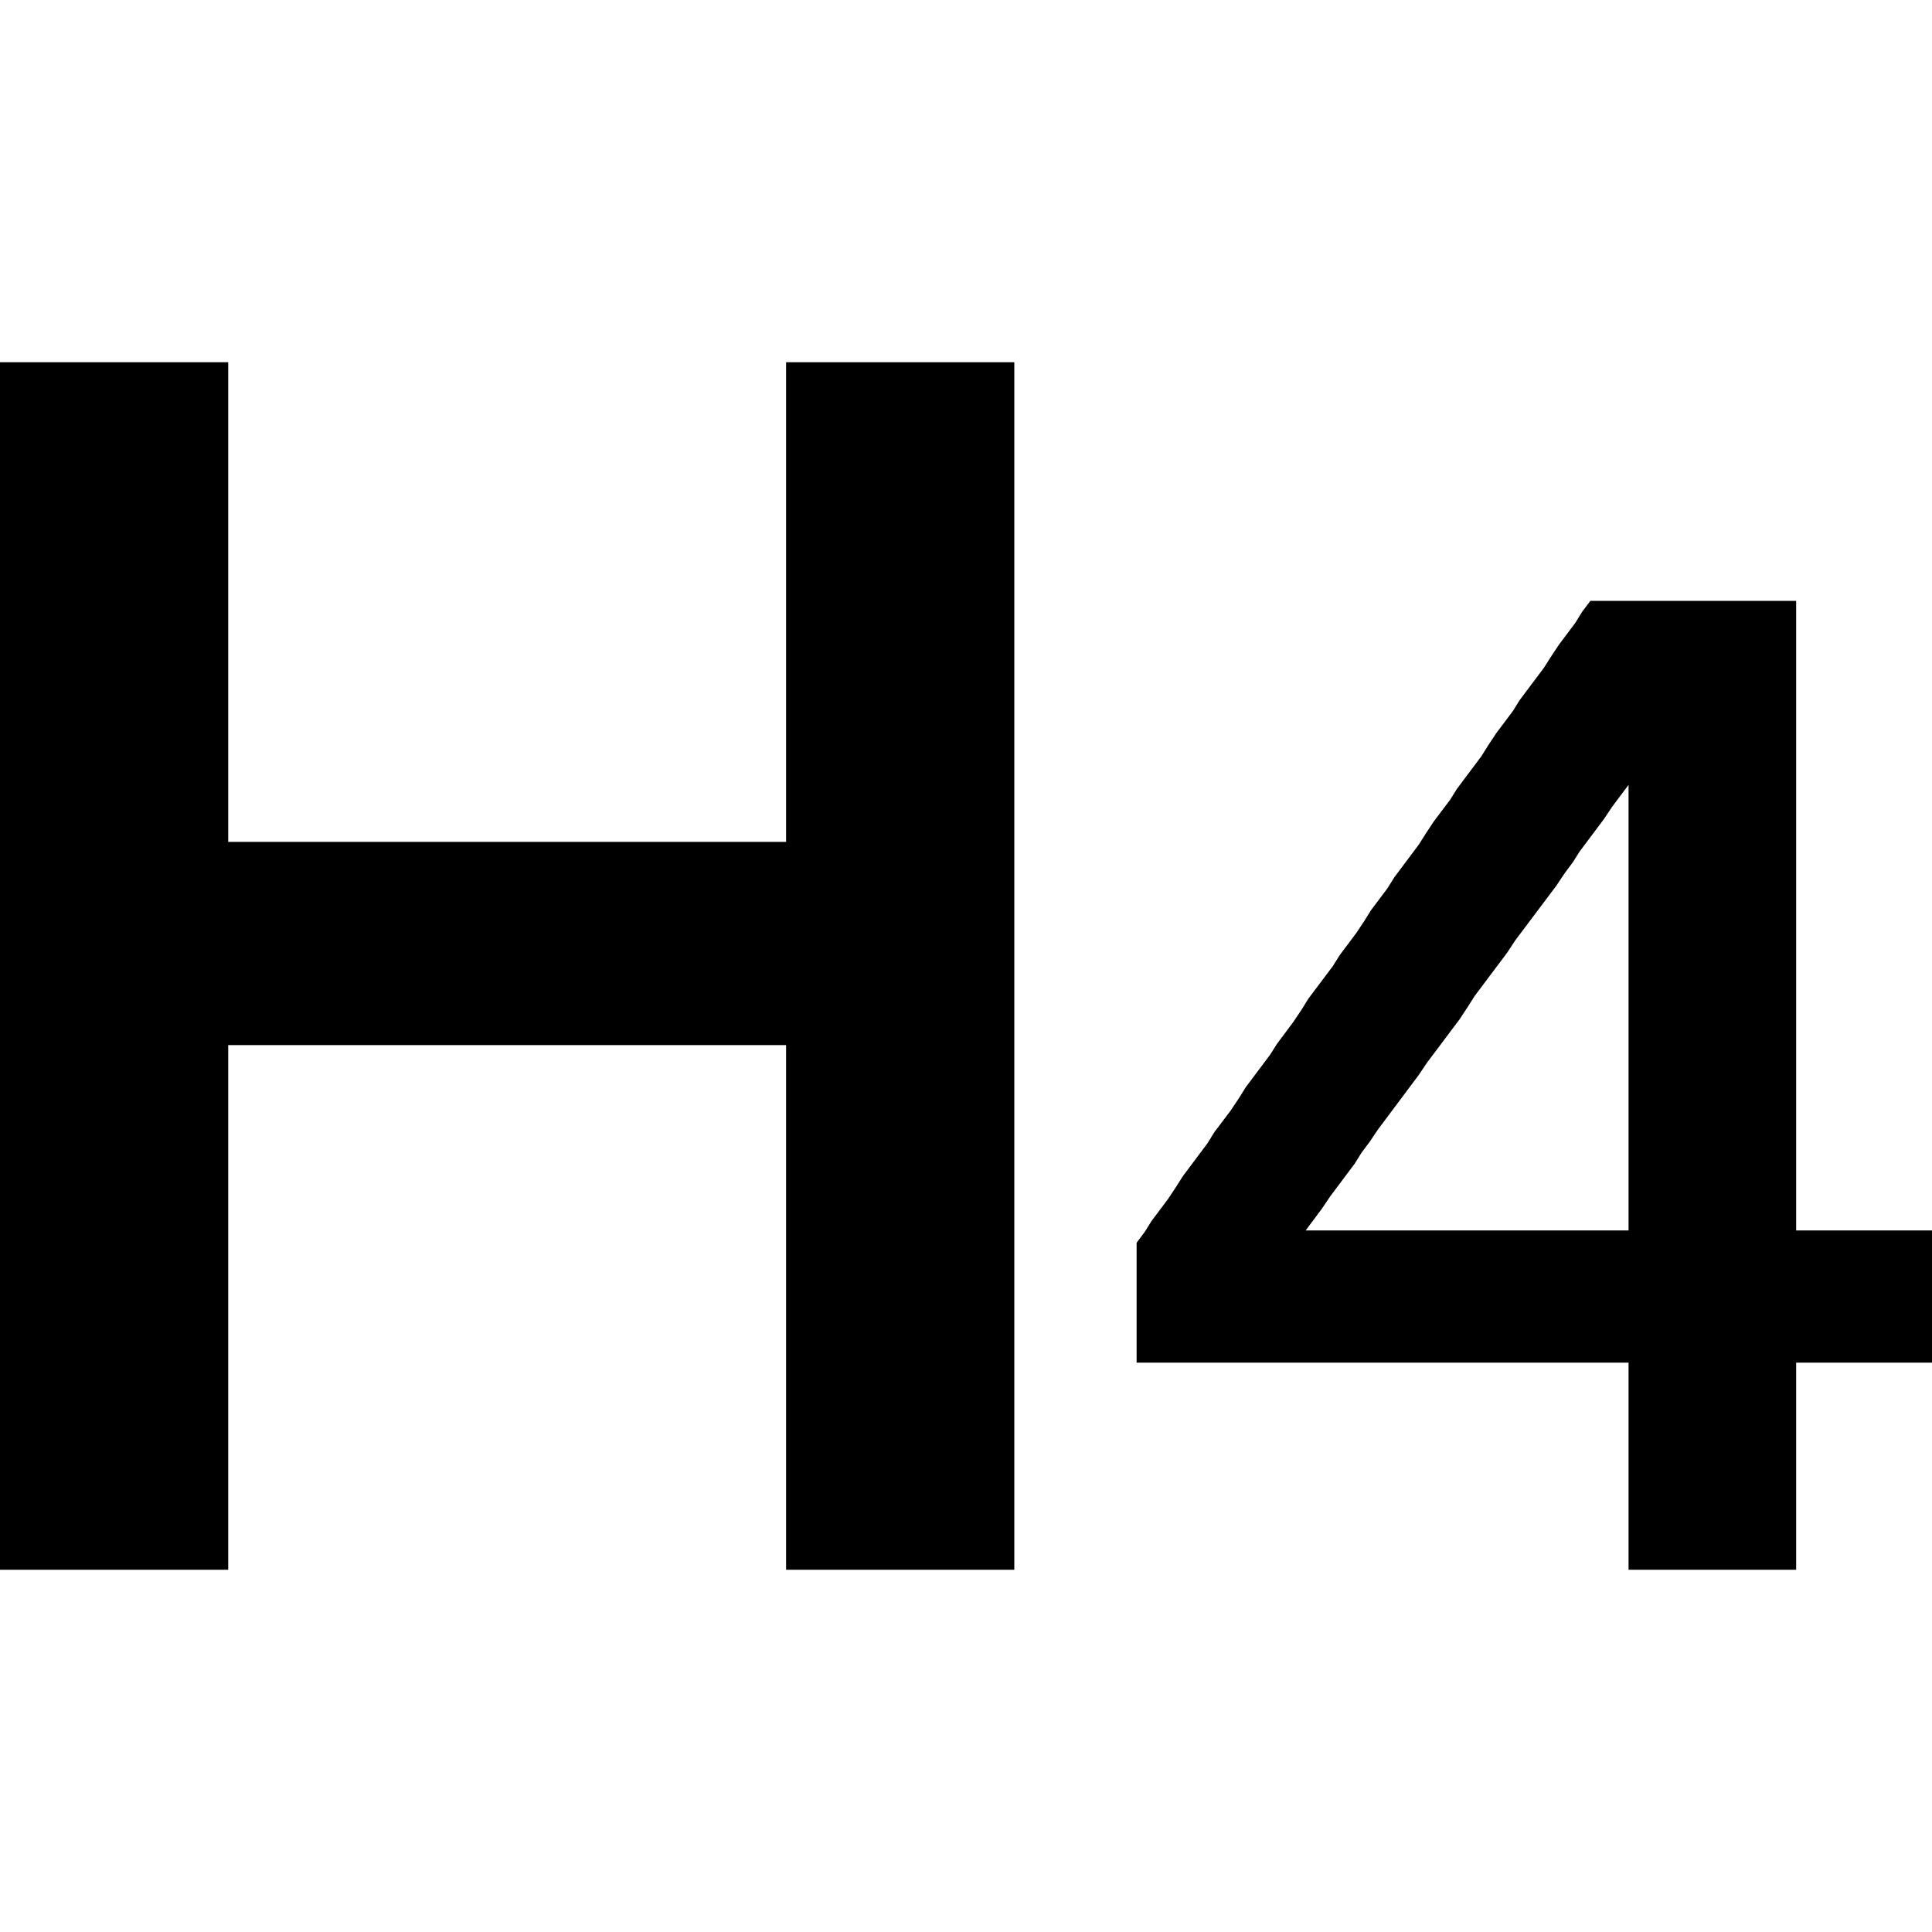
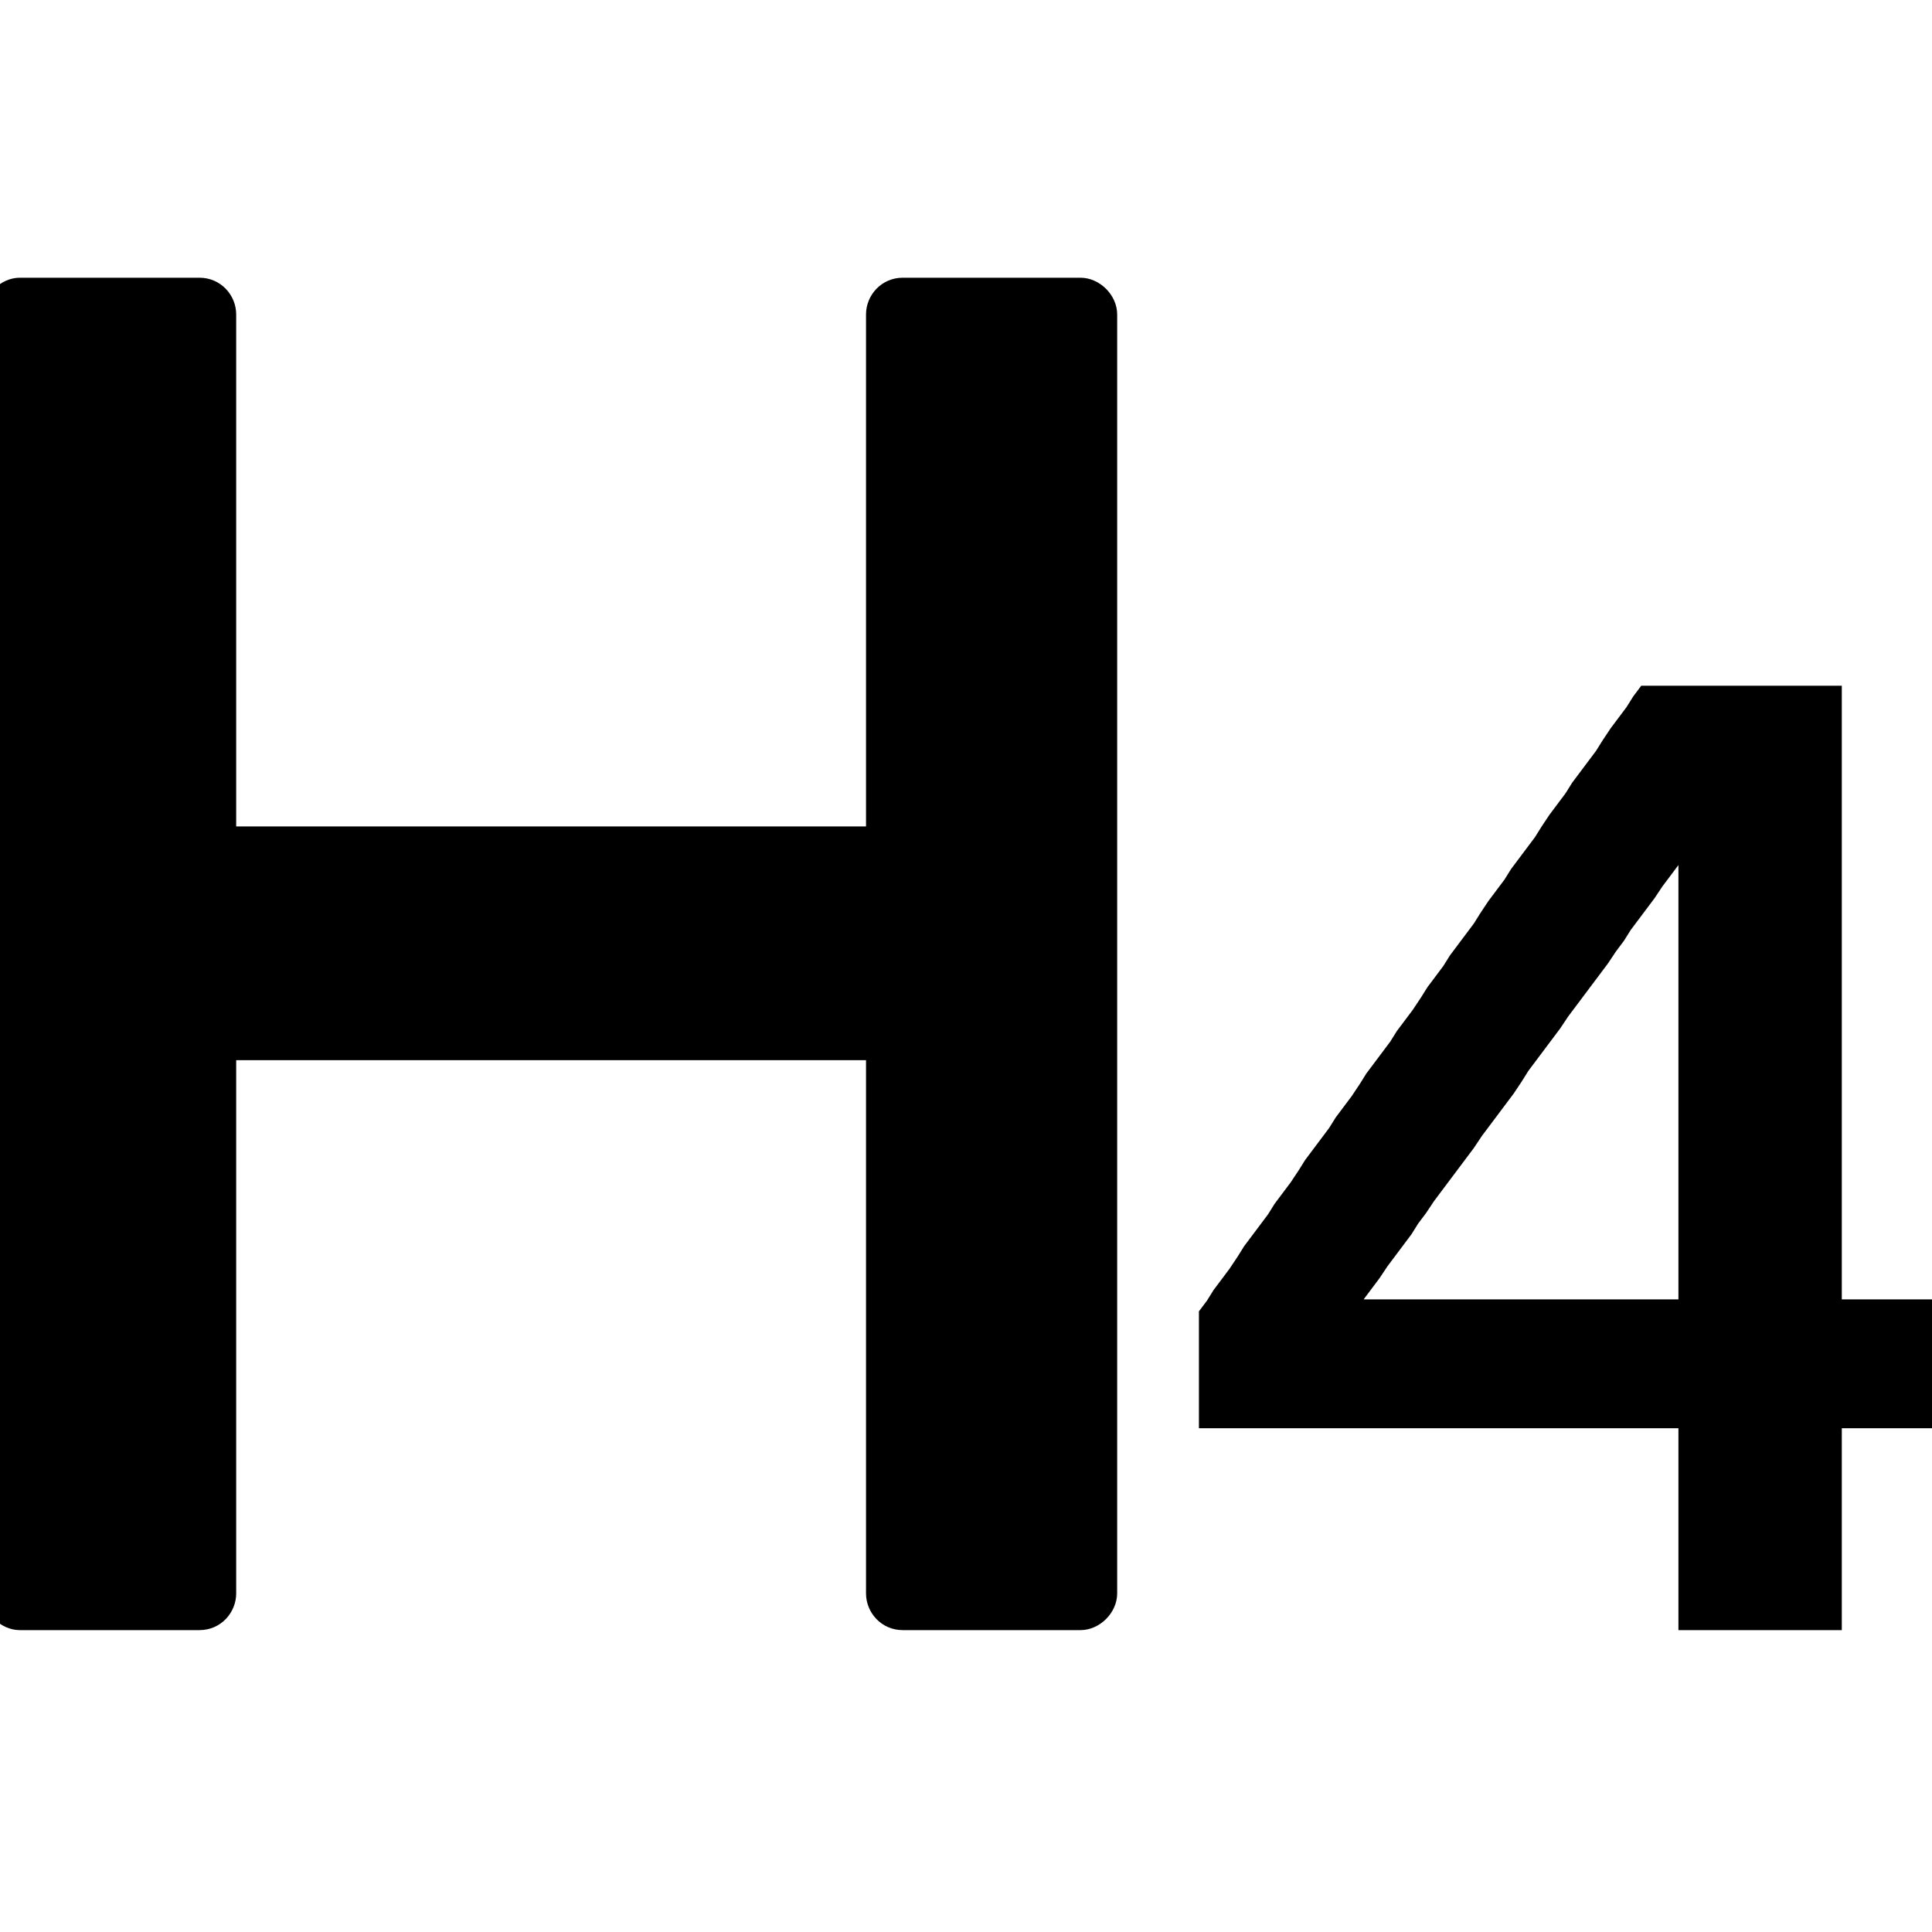
<svg xmlns="http://www.w3.org/2000/svg" width="16" height="16" viewBox="0 0 16 16">
-   <path fill-rule="evenodd" d="M6.51,13 L6.51,8.655 L1.89,8.655 L1.89,13 L0,13 L0,3 L1.89,3 L1.89,6.972 L6.51,6.972 L6.51,3 L8.4,3 L8.4,13 L6.51,13 Z M14.875,11.285 L14.875,13 L13.487,13 L13.487,11.285 L9.413,11.285 L9.413,10.292 L9.481,10.201 L9.537,10.111 L9.673,9.93 L9.74,9.829 L9.797,9.739 L10,9.468 L10.056,9.377 L10.192,9.197 L10.26,9.095 L10.316,9.005 L10.519,8.734 L10.576,8.644 L10.711,8.463 L10.779,8.362 L10.835,8.271 L11.038,8.001 L11.095,7.91 L11.23,7.73 L11.298,7.628 L11.354,7.538 L11.49,7.357 L11.546,7.267 L11.749,6.996 L11.806,6.906 L11.873,6.804 L12.009,6.624 L12.065,6.534 L12.268,6.263 L12.325,6.172 L12.392,6.071 L12.528,5.89 L12.584,5.8 L12.787,5.529 L12.844,5.439 L12.912,5.337 L13.047,5.157 L13.103,5.066 L13.171,4.976 L14.875,4.976 L14.875,10.19 L16.15,10.19 L16.15,11.285 L14.875,11.285 Z M13.487,6.5 L13.352,6.68 L13.284,6.782 L13.081,7.053 L13.024,7.143 L12.957,7.233 L12.889,7.335 L12.55,7.786 L12.483,7.888 L12.212,8.249 L12.155,8.339 L12.088,8.441 L11.817,8.802 L11.749,8.903 L11.411,9.355 L11.343,9.456 L11.275,9.547 L11.219,9.637 L11.016,9.908 L10.948,10.009 L10.813,10.19 L13.487,10.19 L13.487,6.5 Z" />
+   <g fill-rule="evenodd" transform="translate(-2 -3.5)">
+     <path d="M17.253 15.328L17.253 17 15.9 17 15.9 15.328 11.929 15.328 11.929 14.36 11.995 14.272 12.05 14.184 12.182 14.008 12.248 13.909 12.303 13.821 12.501 13.557 12.556 13.469 12.688 13.293 12.754 13.194 12.809 13.106 13.007 12.842 13.062 12.754 13.194 12.578 13.26 12.479 13.315 12.391 13.513 12.127 13.568 12.039 13.7 11.863 13.766 11.764 13.821 11.676 13.953 11.5 14.008 11.412 14.206 11.148 14.261 11.06 14.327 10.961 14.459 10.785 14.514 10.697 14.712 10.433 14.767 10.345 14.833 10.246 14.965 10.07 15.02 9.982 15.218 9.718 15.273 9.63 15.339 9.531 15.471 9.355 15.526 9.267 15.592 9.179 17.253 9.179 17.253 14.261 18.496 14.261 18.496 15.328 17.253 15.328zM15.9 10.664L15.768 10.84 15.702 10.939 15.504 11.203 15.449 11.291 15.383 11.379 15.317 11.478 14.987 11.918 14.921 12.017 14.657 12.369 14.602 12.457 14.536 12.556 14.272 12.908 14.206 13.007 13.876 13.447 13.81 13.546 13.744 13.634 13.689 13.722 13.491 13.986 13.425 14.085 13.293 14.261 15.9 14.261 15.9 10.664zM1.86 16.696C1.86 16.856 2.004 17 2.164 17L3.652 17C3.828 17 3.956 16.856 3.956 16.696L3.956 12.28 9.172 12.28 9.172 16.696C9.172 16.856 9.3 17 9.476 17L10.948 17C11.108 17 11.252 16.856 11.252 16.696L11.252 6.104C11.252 5.944 11.108 5.8 10.948 5.8L9.476 5.8C9.3 5.8 9.172 5.944 9.172 6.104L9.172 10.344 3.956 10.344 3.956 6.104C3.956 5.944 3.828 5.8 3.652 5.8L2.164 5.8C2.004 5.8 1.86 5.944 1.86 6.104L1.86 16.696z" />
+   </g>
</svg>
